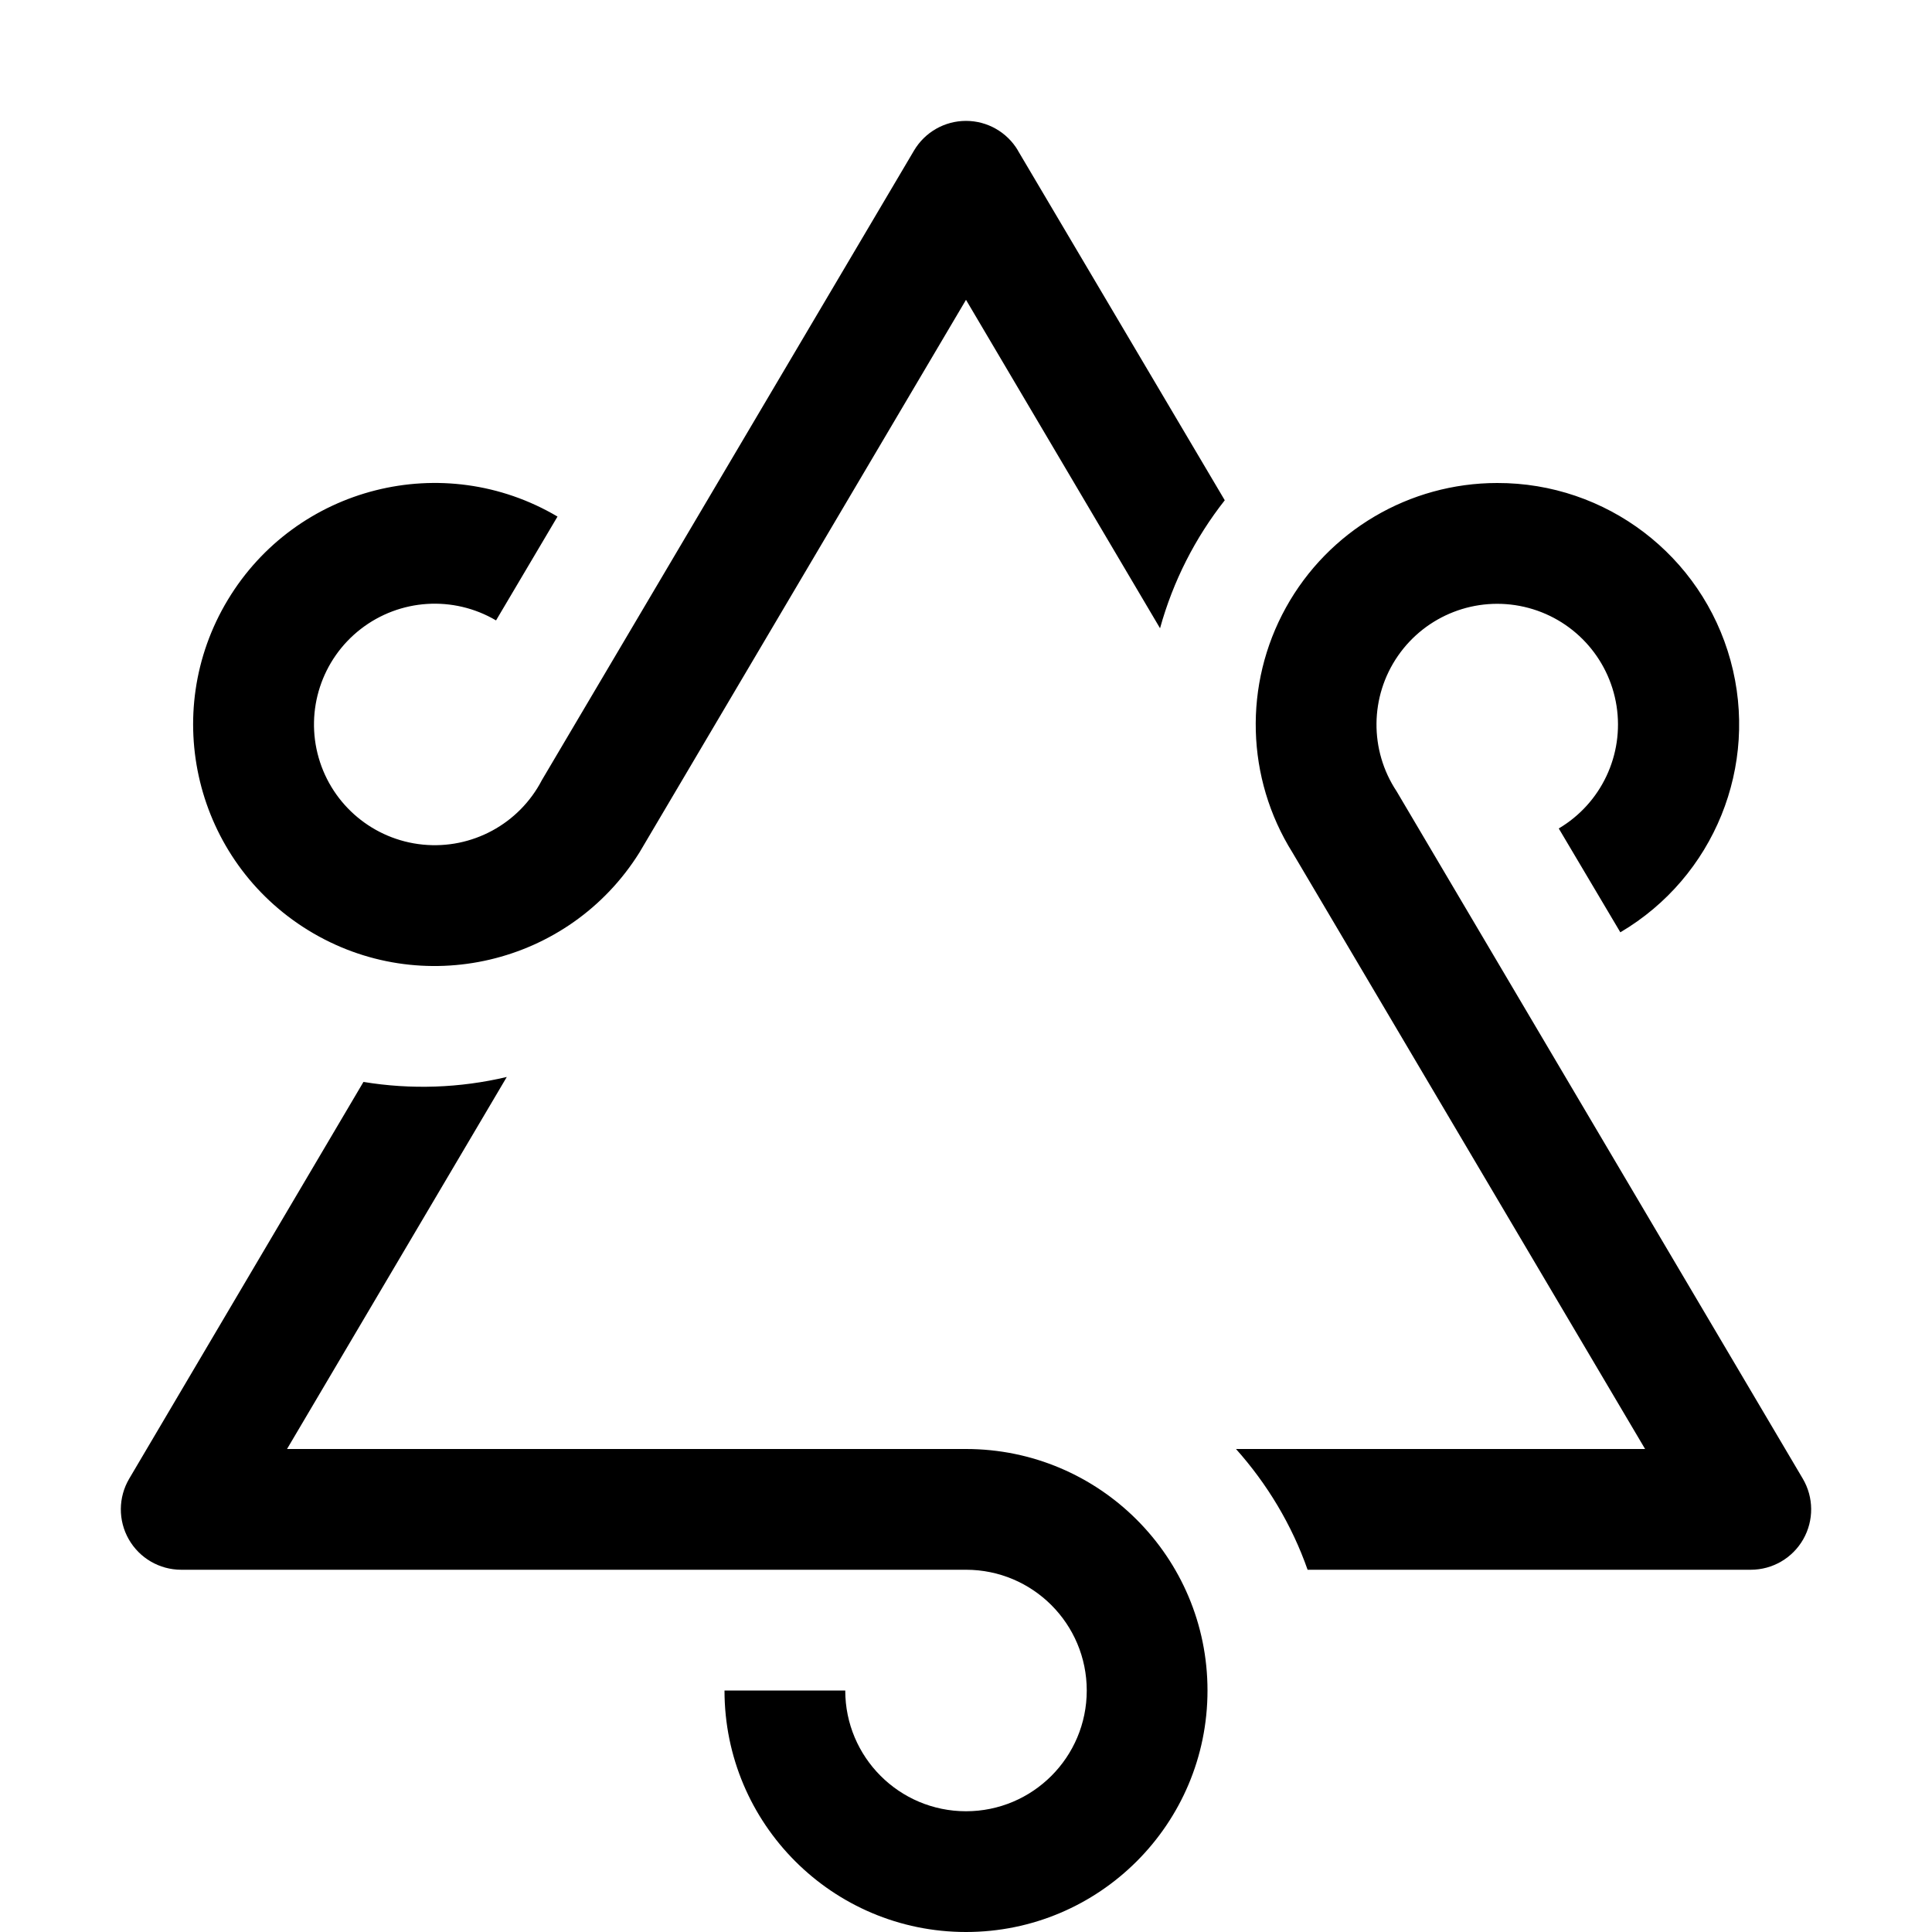
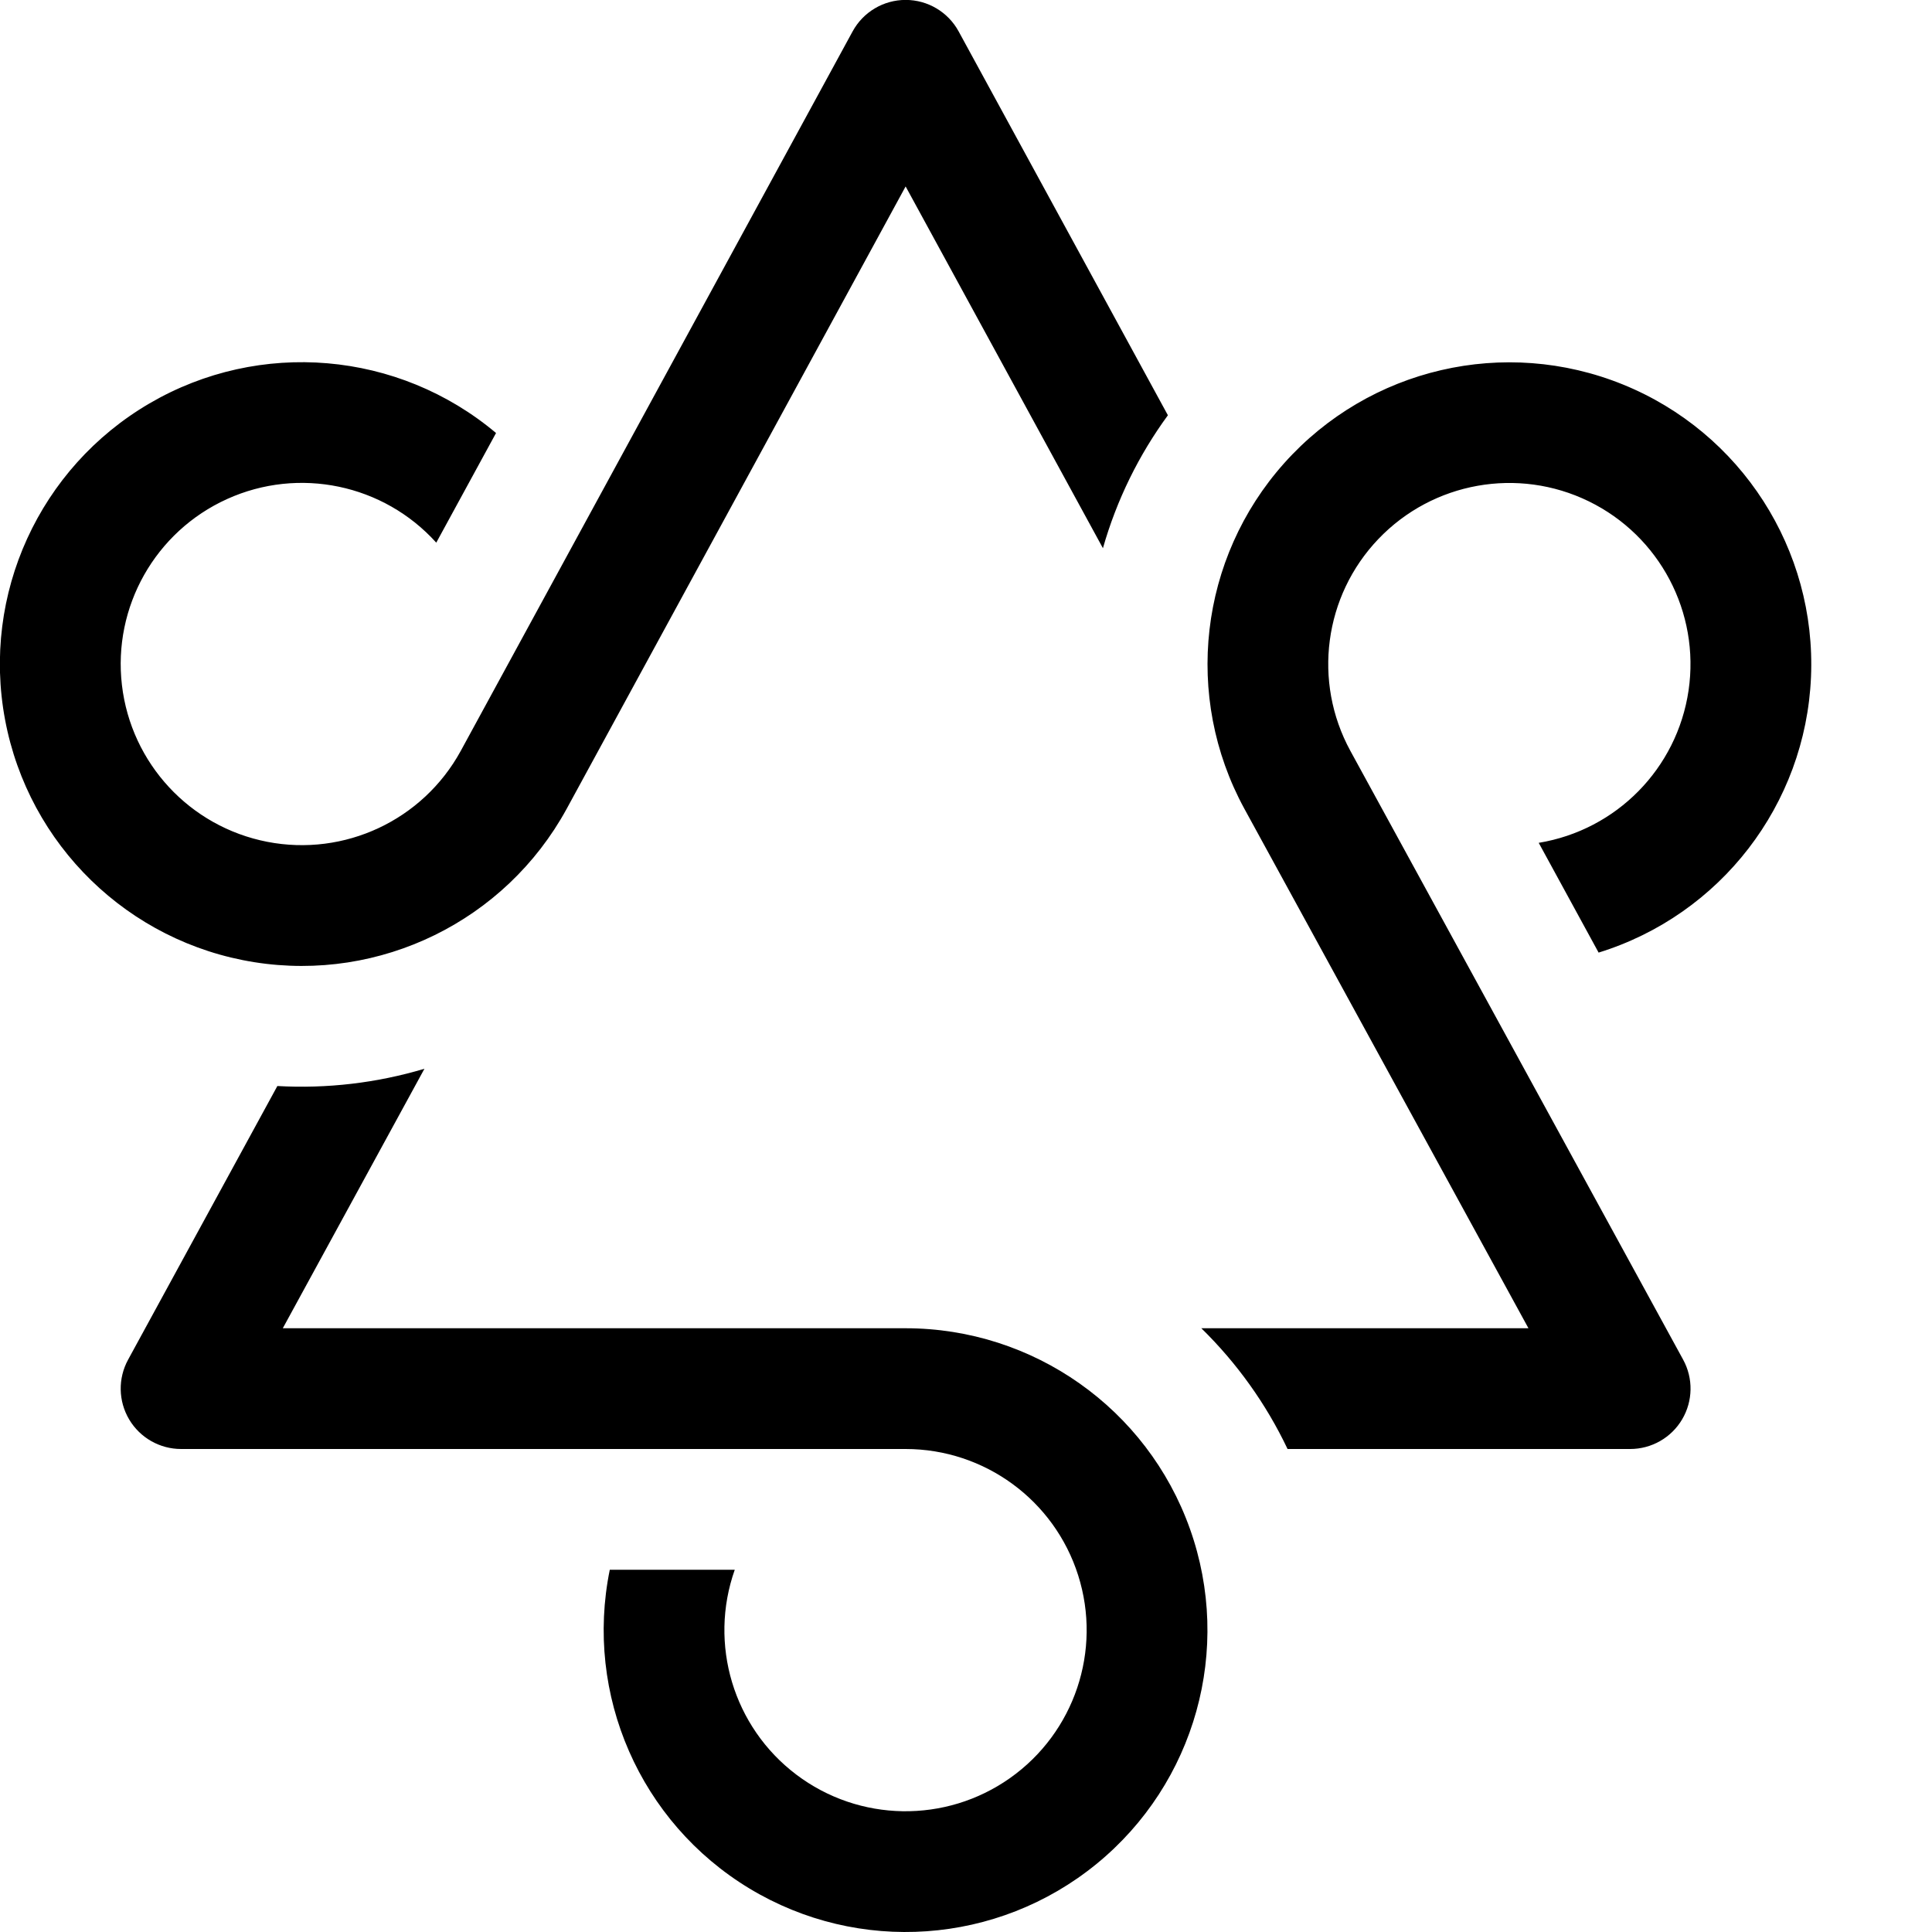
<svg xmlns="http://www.w3.org/2000/svg" fill="none" viewBox="0 0 16 16">
-   <path fill="currentColor" d="M8.43 1.246a.5.5 0 0 0-.86 0L4.488 6.46a1 1 0 1 1-.38-1.322l.509-.86a2 2 0 1 0 .678 2.783L8 2.483l1.607 2.72c.108-.391.292-.75.536-1.06L8.43 1.247ZM13.624 12h-3.388c.258.289.462.627.593 1H14.5a.5.5 0 0 0 .43-.754l-3.364-5.693a1 1 0 1 1 1.343.308l.51.86A1.999 1.999 0 0 0 12.399 4a2 2 0 0 0-1.695 3.061L13.624 12ZM1.5 13a.5.5 0 0 1-.43-.754L3.01 8.96a3.021 3.021 0 0 0 1.187-.041L2.377 12H8a2 2 0 1 1-2 2h1a1 1 0 1 0 1-1H1.5Z" />
+   <path fill="currentColor" d="M7.939.26a.5.5 0 0 0-.878 0L3.815 6.22a1.5 1.5 0 1 1-.202-1.726l.495-.908A2.5 2.5 0 1 0 4.692 6.7L7.5 1.544 9.134 4.54c.114-.401.298-.773.538-1.101L7.939.26ZM12.658 11H9.949c.293.287.536.625.714 1H13.5a.5.5 0 0 0 .439-.74l-2.756-5.042a1.5 1.5 0 1 1 1.56.762l.496.909a2.5 2.5 0 1 0-2.934-1.192L12.658 11ZM1.5 12a.5.5 0 0 1-.439-.74l1.236-2.266a3.558 3.558 0 0 0 1.218-.143L2.342 11H7.5a2.5 2.5 0 1 1-2.45 2h1.035A1.5 1.5 0 1 0 7.5 12h-6Z" />
</svg>
